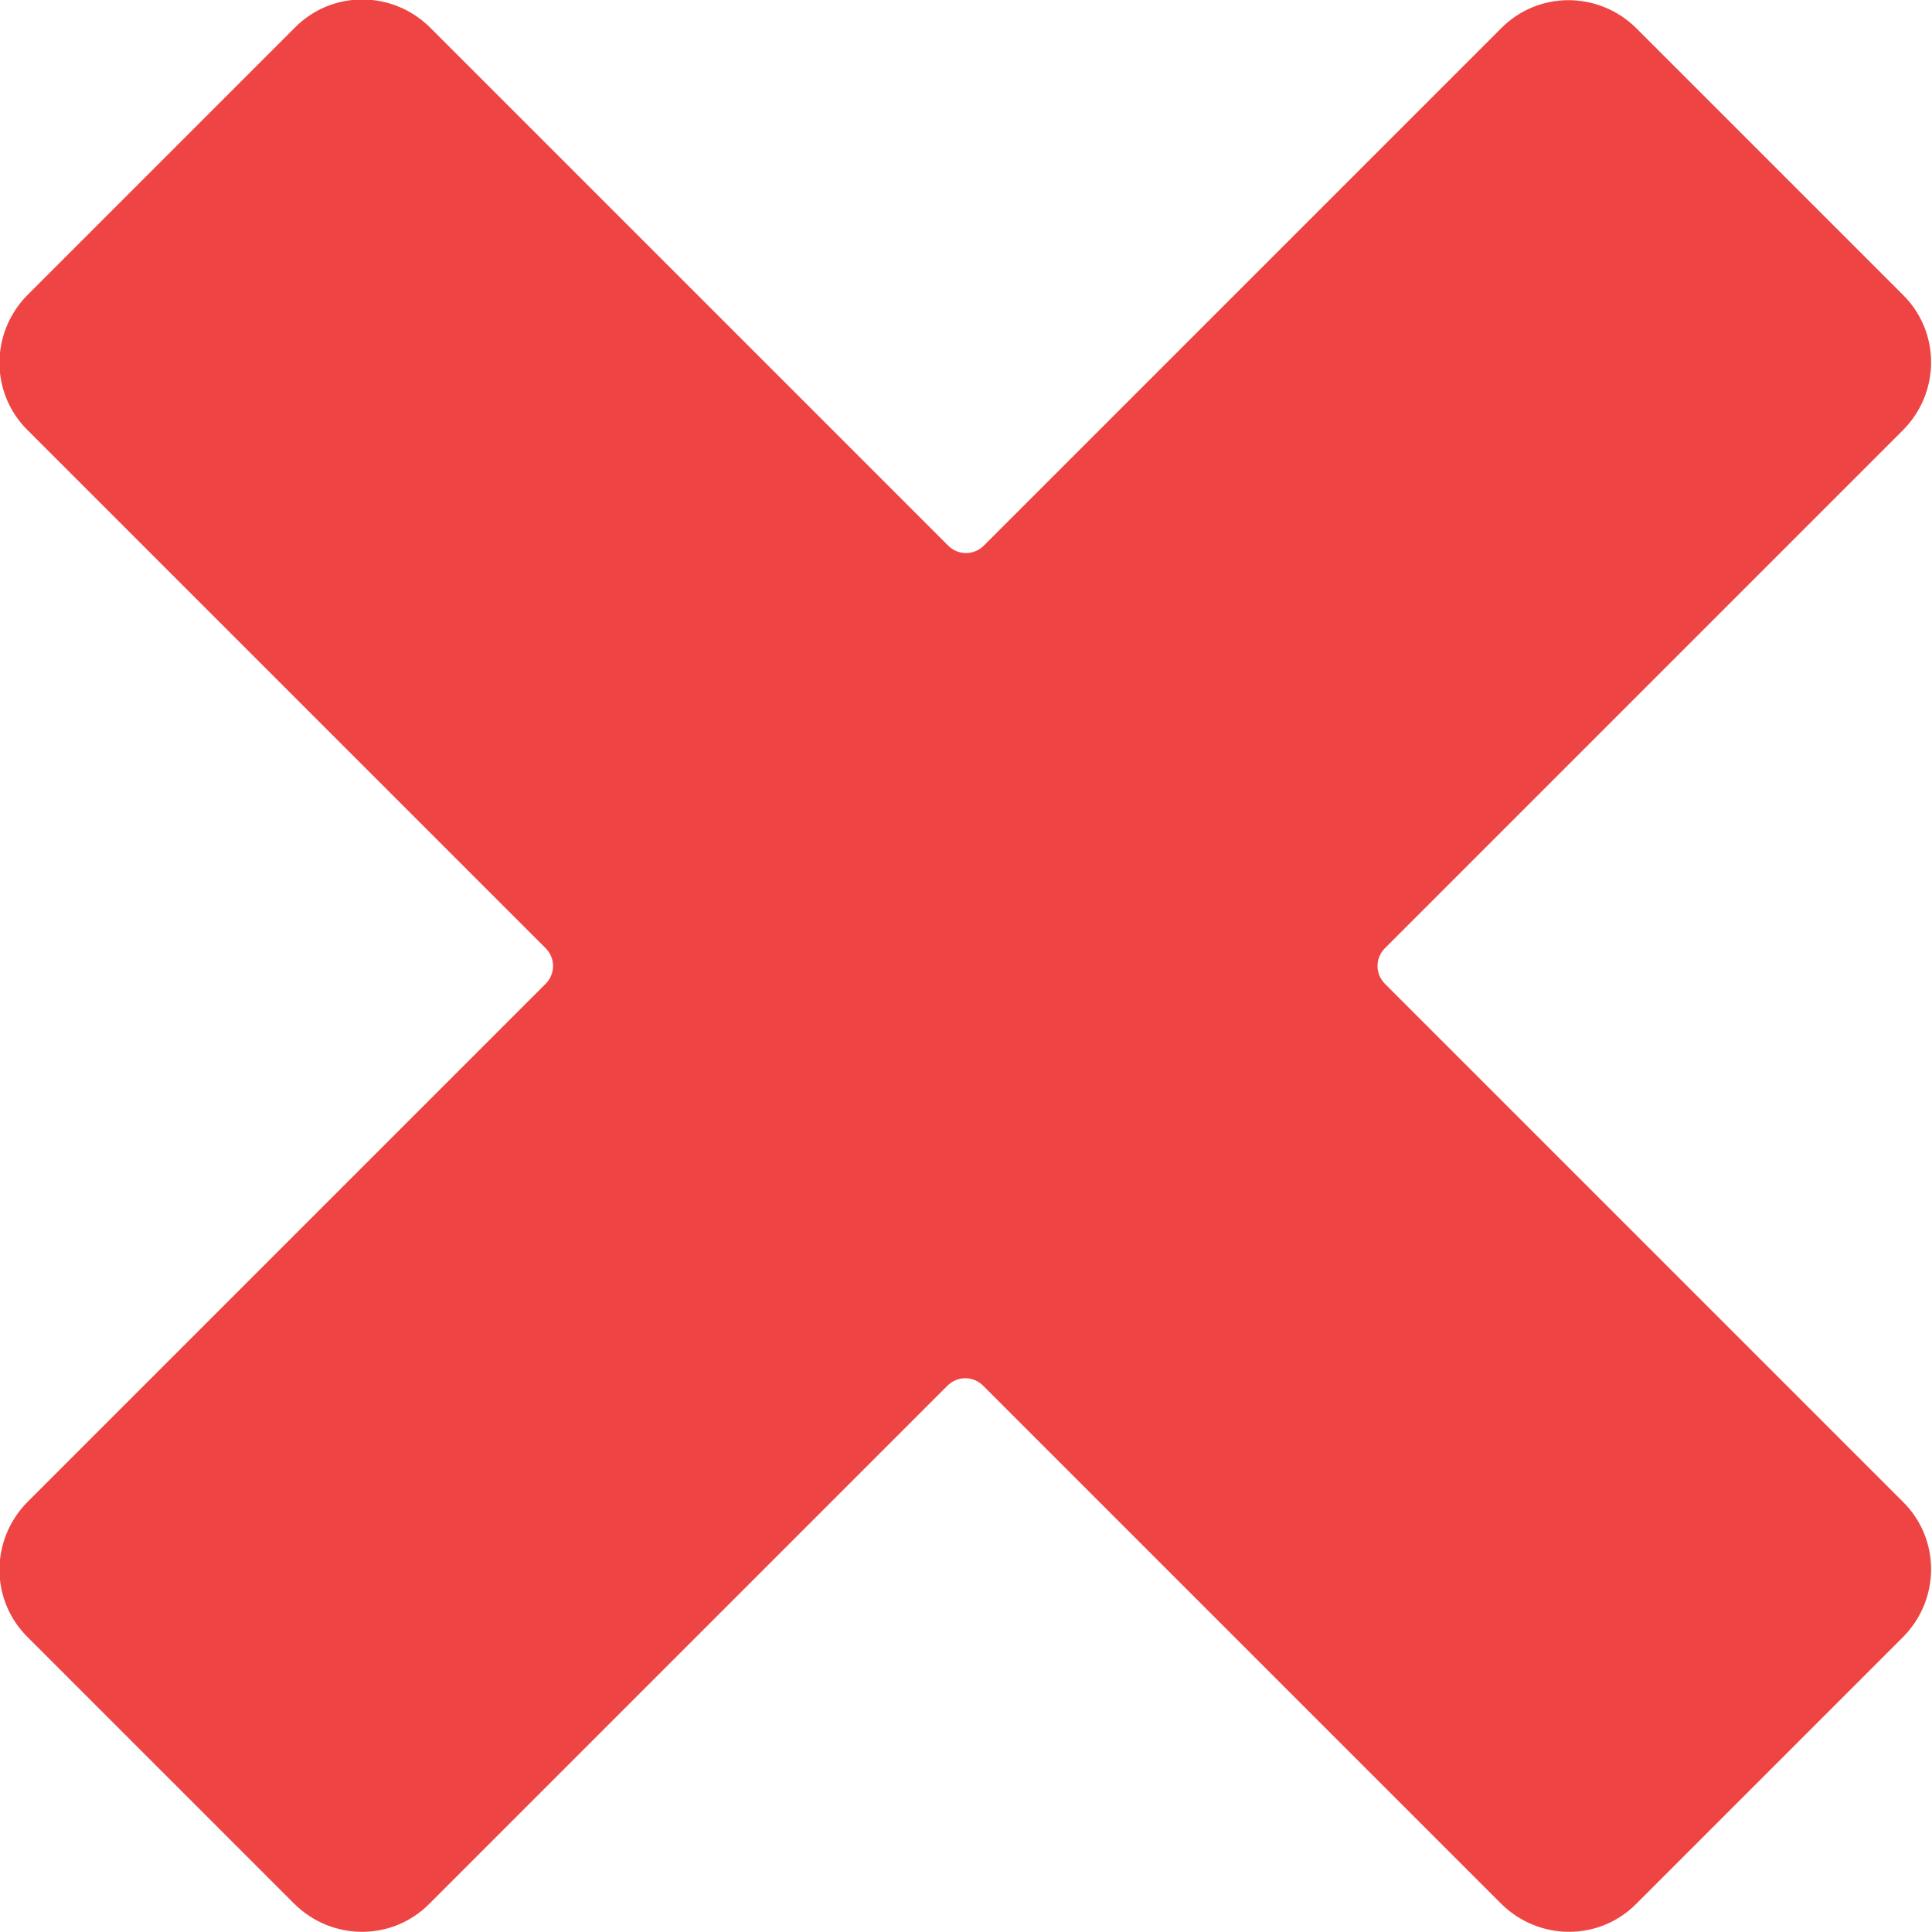
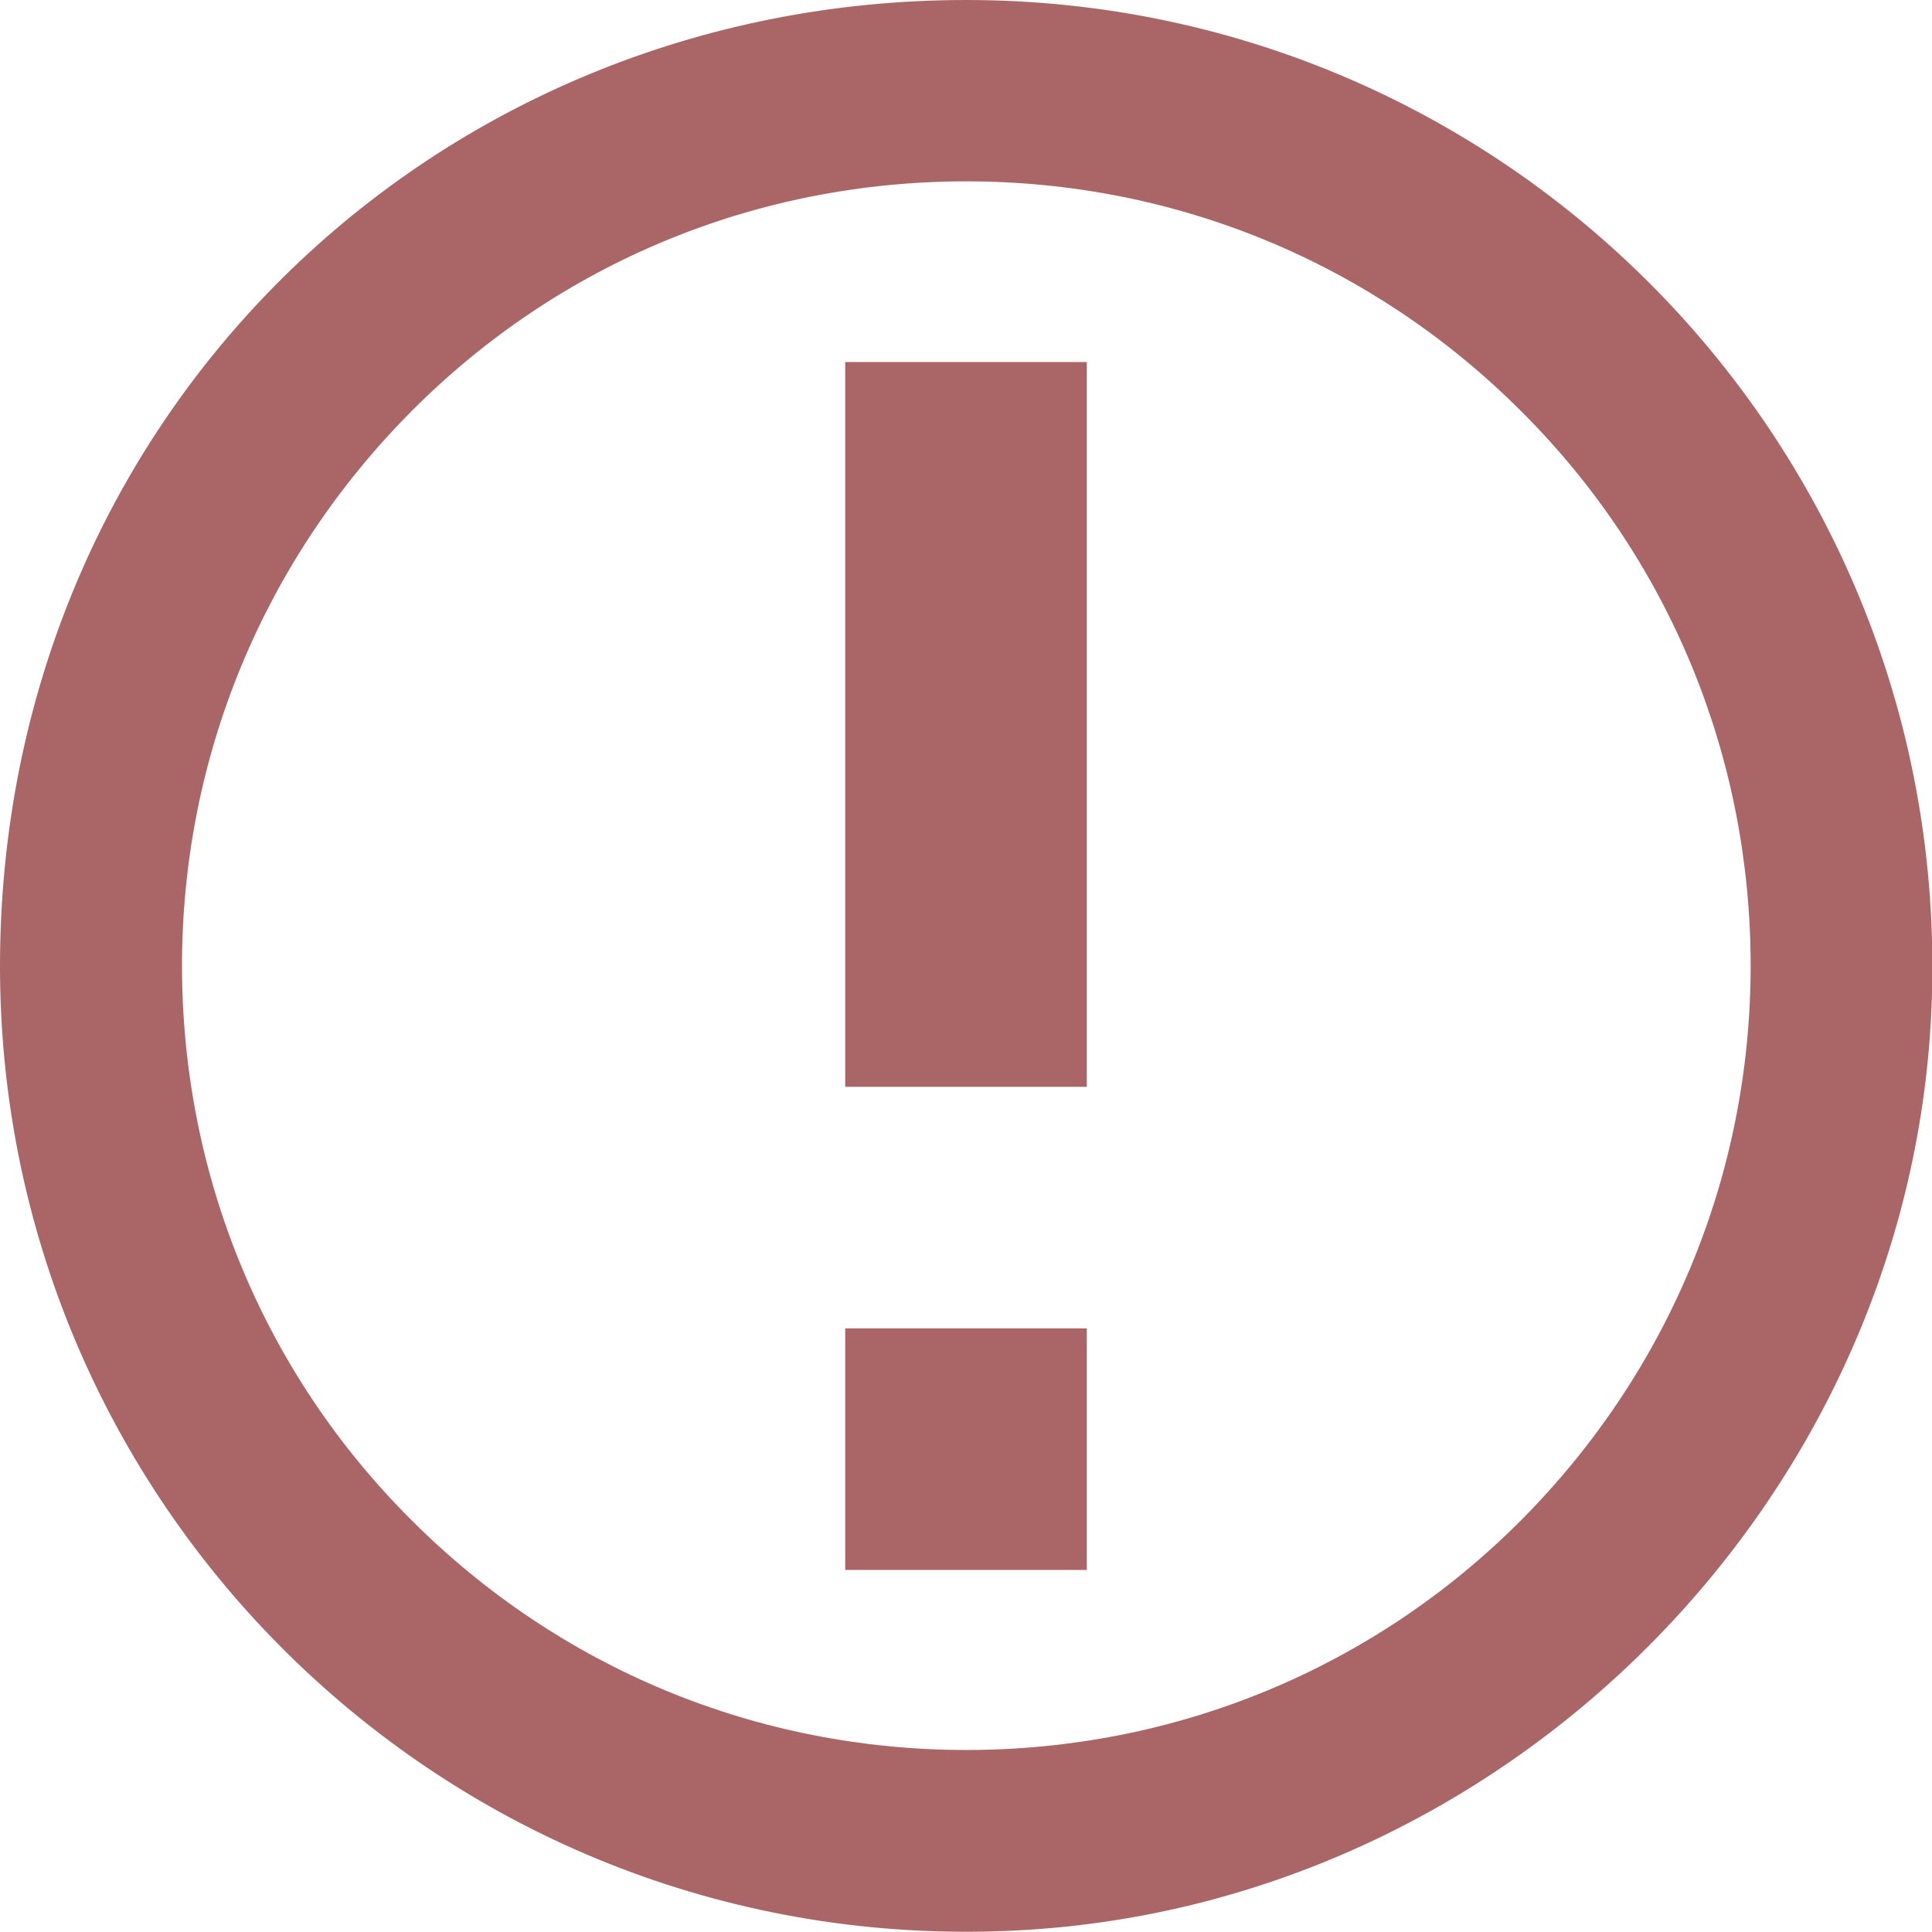
- <svg xmlns="http://www.w3.org/2000/svg" id="Capa_1" data-name="Capa 1" viewBox="0 0 27.02 27.02">
-   <path d="M21,.39l-7.24,7.24c-.14.14-.36.14-.5,0L6.02.39c-.53-.53-1.38-.53-1.9,0L.39,4.12c-.53.53-.53,1.38,0,1.9l7.24,7.24c.14.14.14.36,0,.5L.39,21c-.53.53-.53,1.38,0,1.9l3.72,3.72c.53.53,1.38.53,1.9,0l7.24-7.24c.14-.14.36-.14.5,0l7.24,7.24c.53.53,1.38.53,1.9,0l3.72-3.72c.53-.53.53-1.38,0-1.9l-7.24-7.24c-.14-.14-.14-.36,0-.5l7.24-7.24c.53-.53.53-1.38,0-1.9l-3.72-3.72c-.53-.53-1.38-.53-1.9,0Z" style="fill: #e44; stroke-width: 0px;" />
+ <svg xmlns="http://www.w3.org/2000/svg" id="Capa_1" data-name="Capa 1" viewBox="0 0 29.19 29.19">
+   <path d="M14.6,2.74c-3.17,0-6.15,1.23-8.38,3.47s-3.47,5.22-3.47,8.38,1.23,6.15,3.47,8.38c2.24,2.24,5.22,3.47,8.38,3.47s6.15-1.23,8.38-3.47,3.47-5.22,3.47-8.38-1.23-6.15-3.47-8.38c-2.24-2.24-5.22-3.47-8.38-3.47ZM14.6,0h0c8.29,0,14.96,6.91,14.58,15.28-.34,7.43-6.46,13.55-13.89,13.89C6.91,29.56,0,22.88,0,14.6S6.53,0,14.6,0ZM12.77,20.07h3.65v3.65h-3.65v-3.65ZM12.77,5.47h3.65v10.95h-3.65V5.47Z" style="fill: #a66; stroke-width: 0px;" />
</svg>
